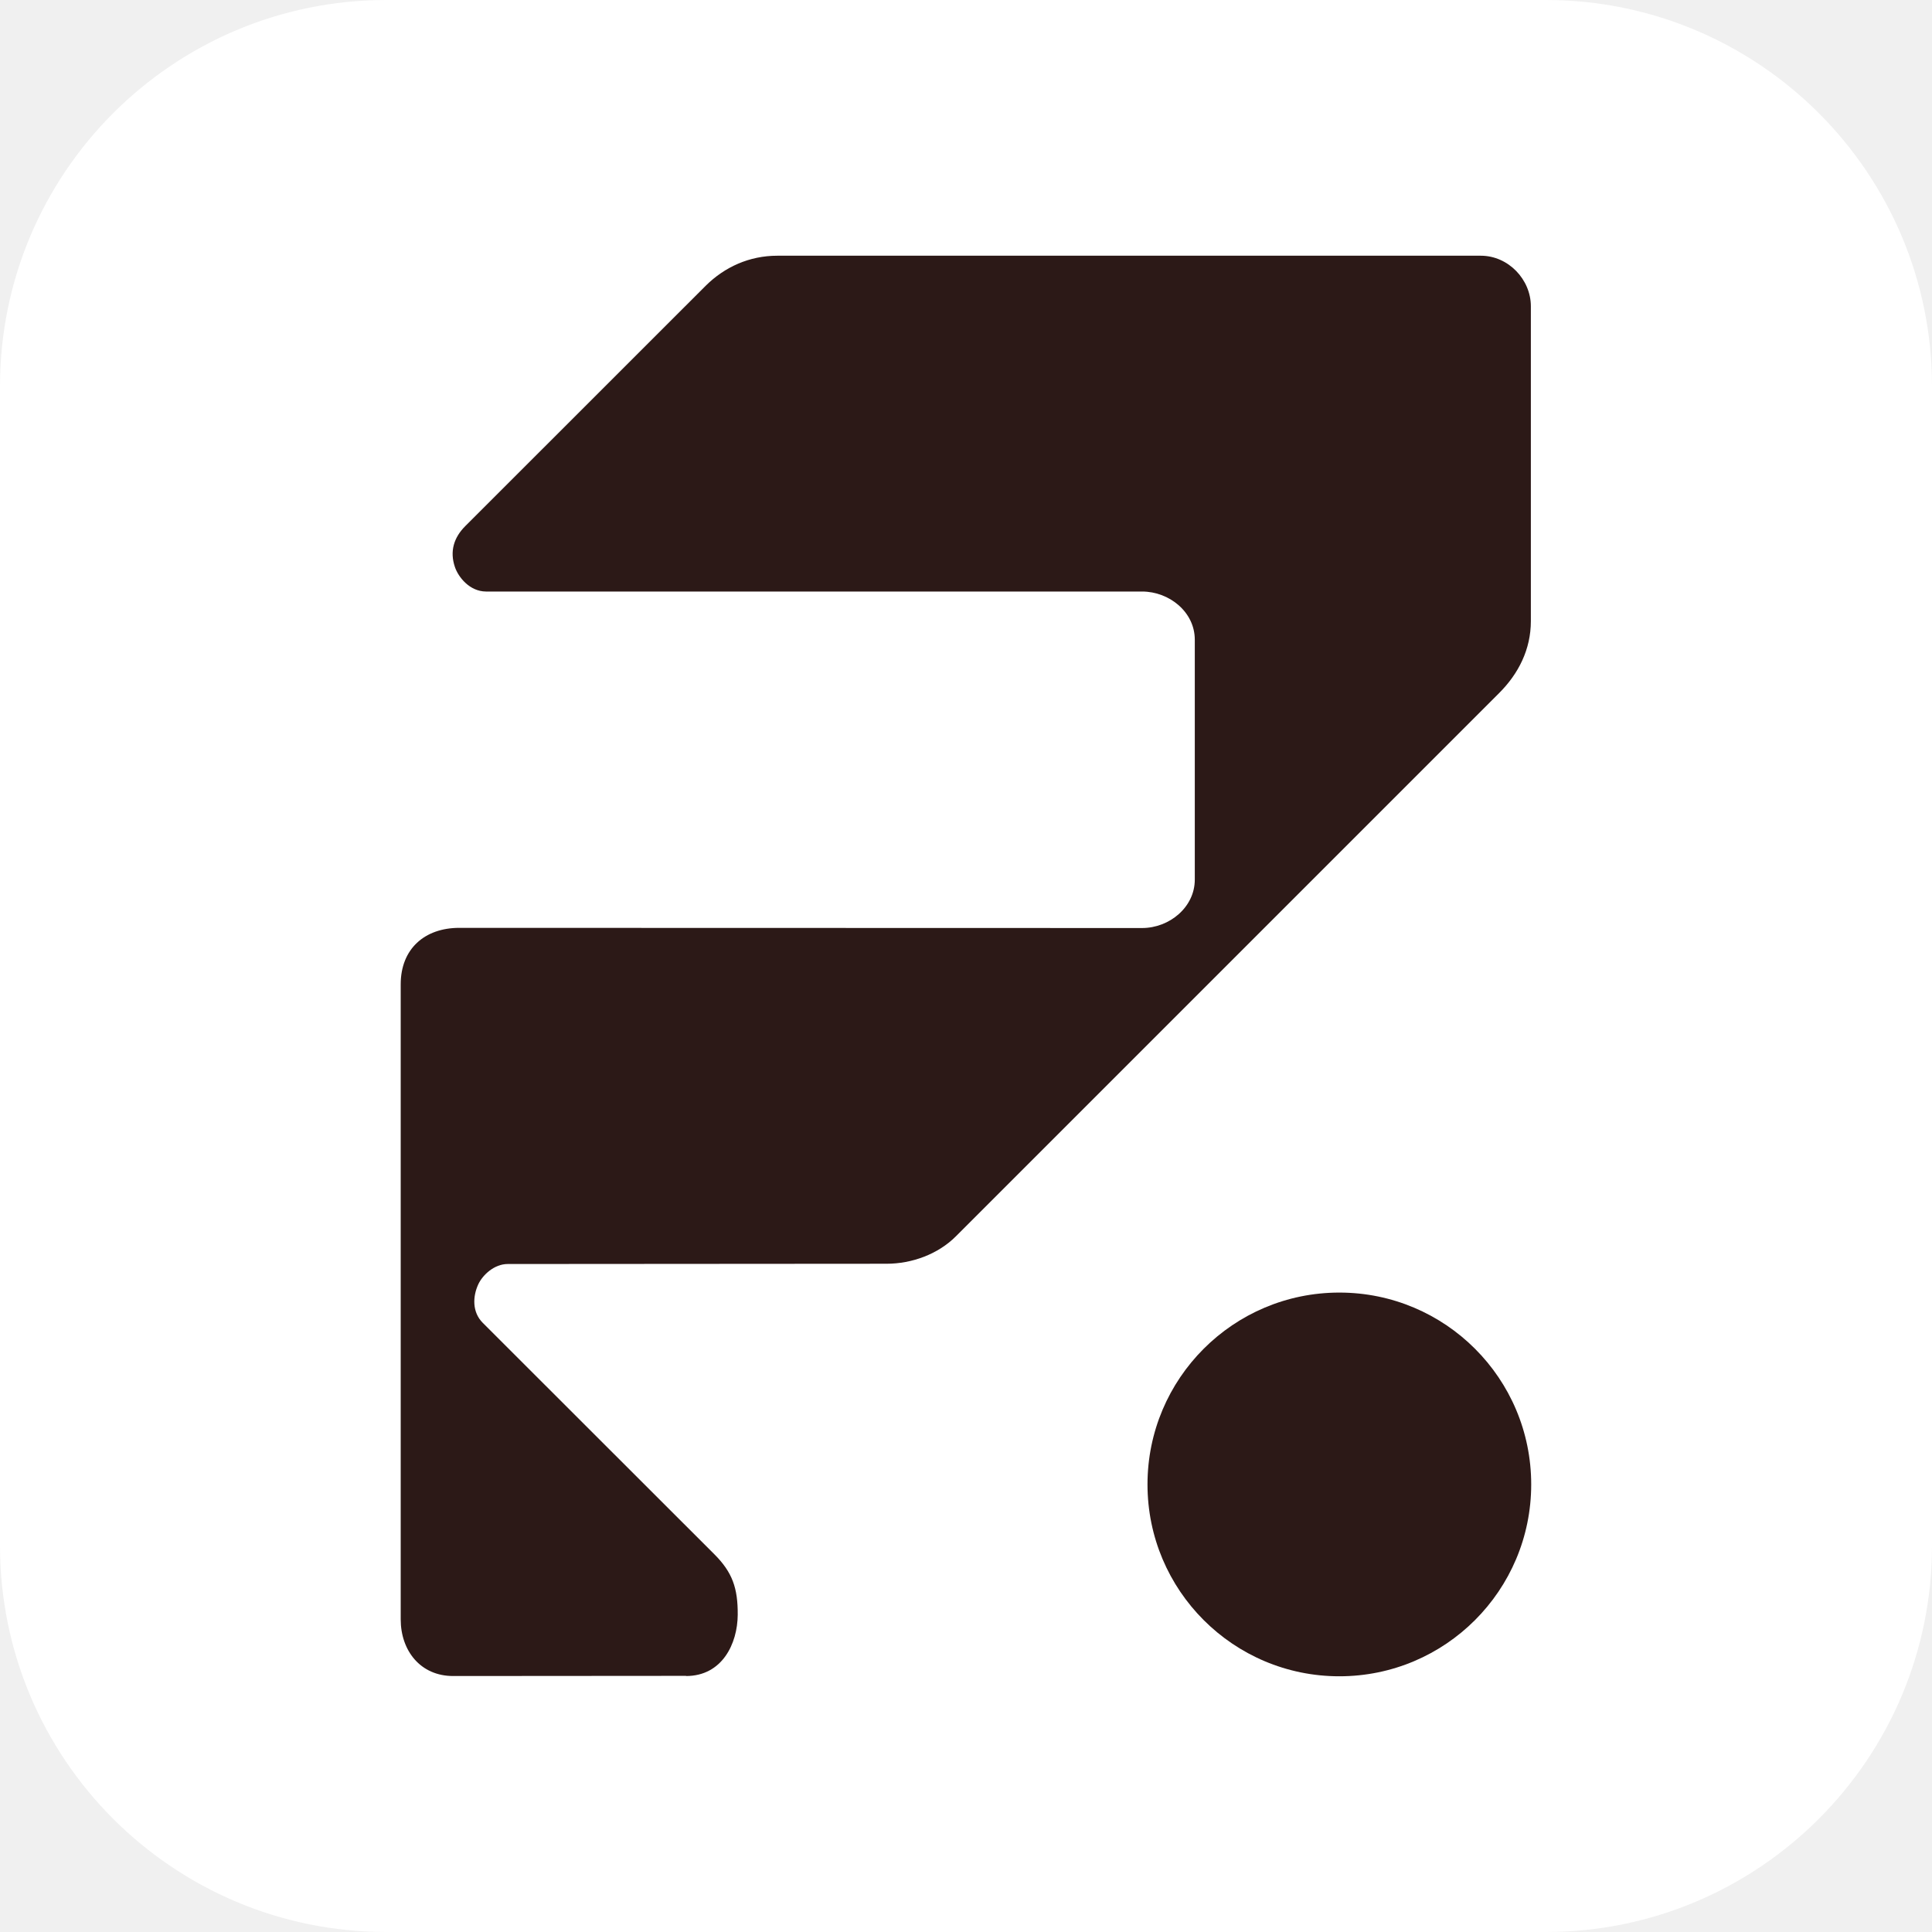
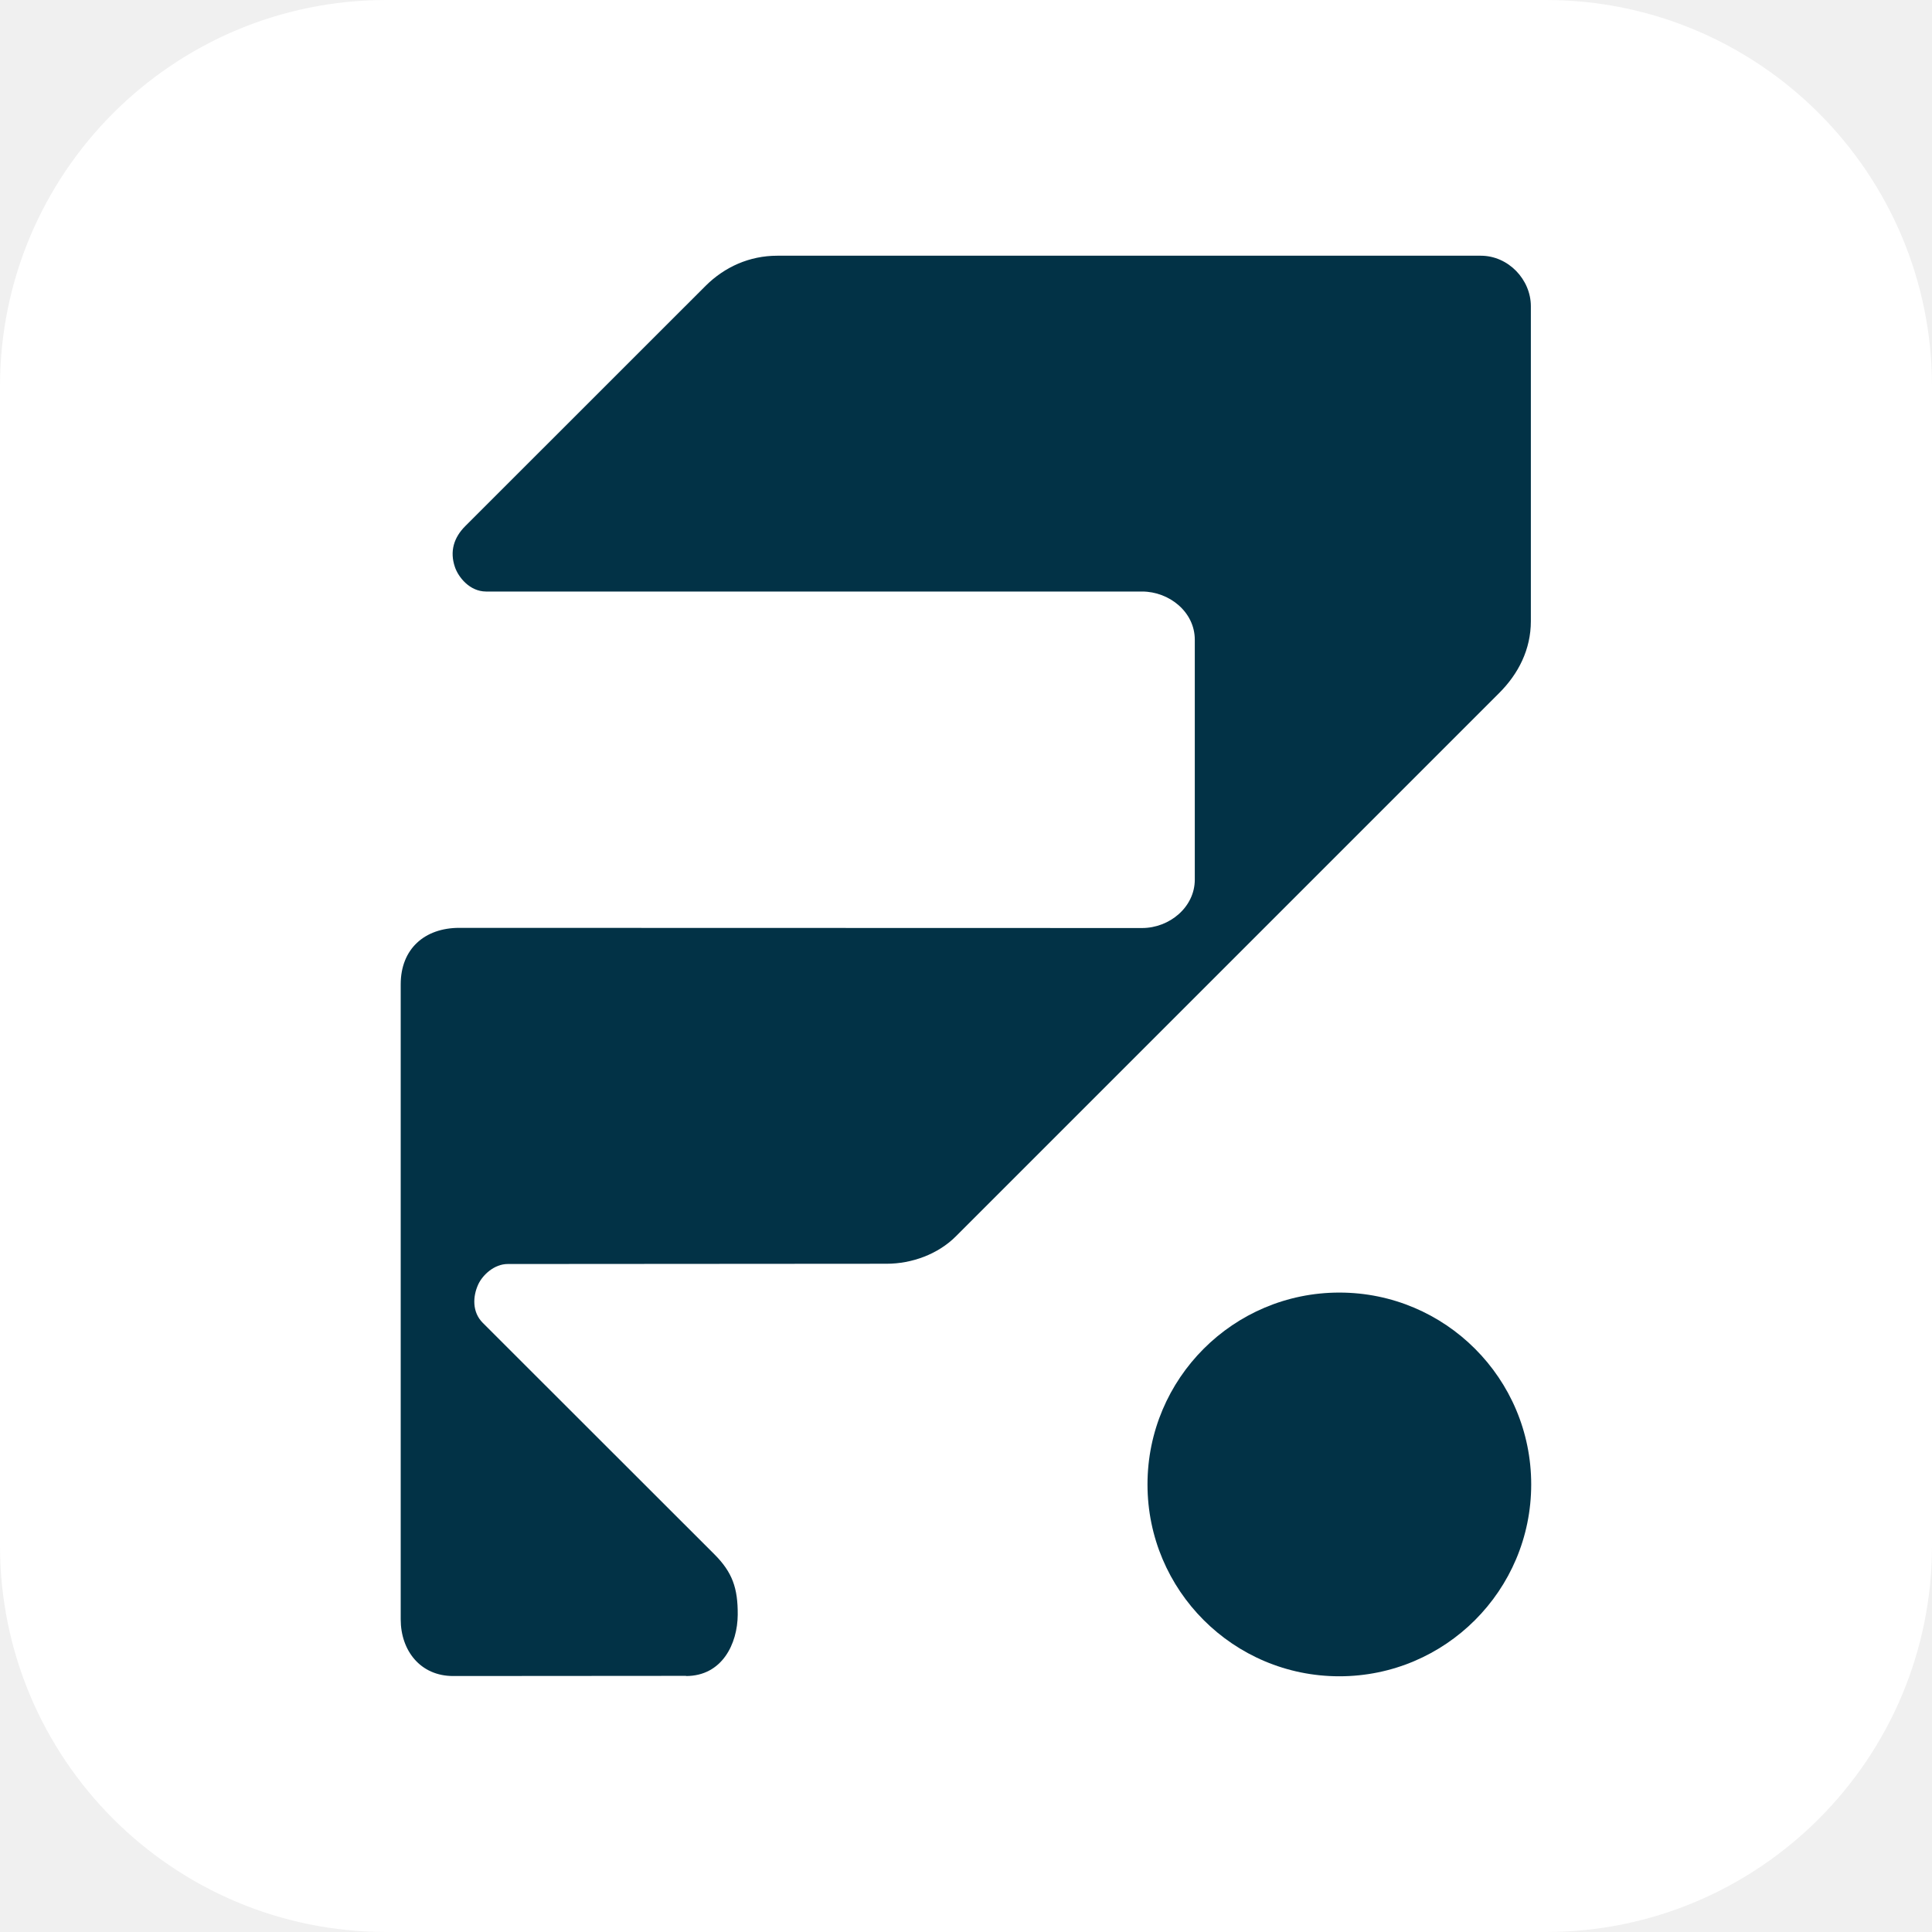
<svg xmlns="http://www.w3.org/2000/svg" viewBox="0 0 223.86 223.86">
  <rect width="223.86" height="223.86" rx="44.77" fill="#FFFFFF" />
  <g transform="translate(46.43 29.63)">
    <defs>
      <style>
      .cls-1 {
-         fill:#2C1917;
+         fill:#023246;
      }
    </style>
    </defs>
    <g>
      <path class="cls-1" d="M33.06,164.55l-26.97.02C2.28,164.58,0,161.62,0,158.01v-73.59c0-4.1,2.77-6.54,6.79-6.54l79.11.02c3.18,0,6.11-2.42,6.11-5.61v-27.8c0-3.2-2.95-5.58-6.11-5.58H9.88c-1.89-.01-3.2-1.66-3.6-2.84-.62-1.82-.12-3.42,1.2-4.74L35.33,3.49C37.53,1.3,40.41,0,43.63,0h81.52c3.2,0,5.8,2.77,5.8,5.85v36.49c0,3.26-1.42,6.09-3.69,8.35l-62.94,62.94c-2.07,2.07-5.1,3.17-8.02,3.17l-43.9.03c-1.56,0-2.9,1.26-3.41,2.35-.65,1.4-.73,3.22.52,4.47l26.83,26.81c2.09,2.09,2.73,3.92,2.71,7.01-.02,3.35-1.8,7.1-5.99,7.1Z" />
      <circle class="cls-1" cx="108.76" cy="142.37" r="22.23" />
    </g>
  </g>
</svg>
